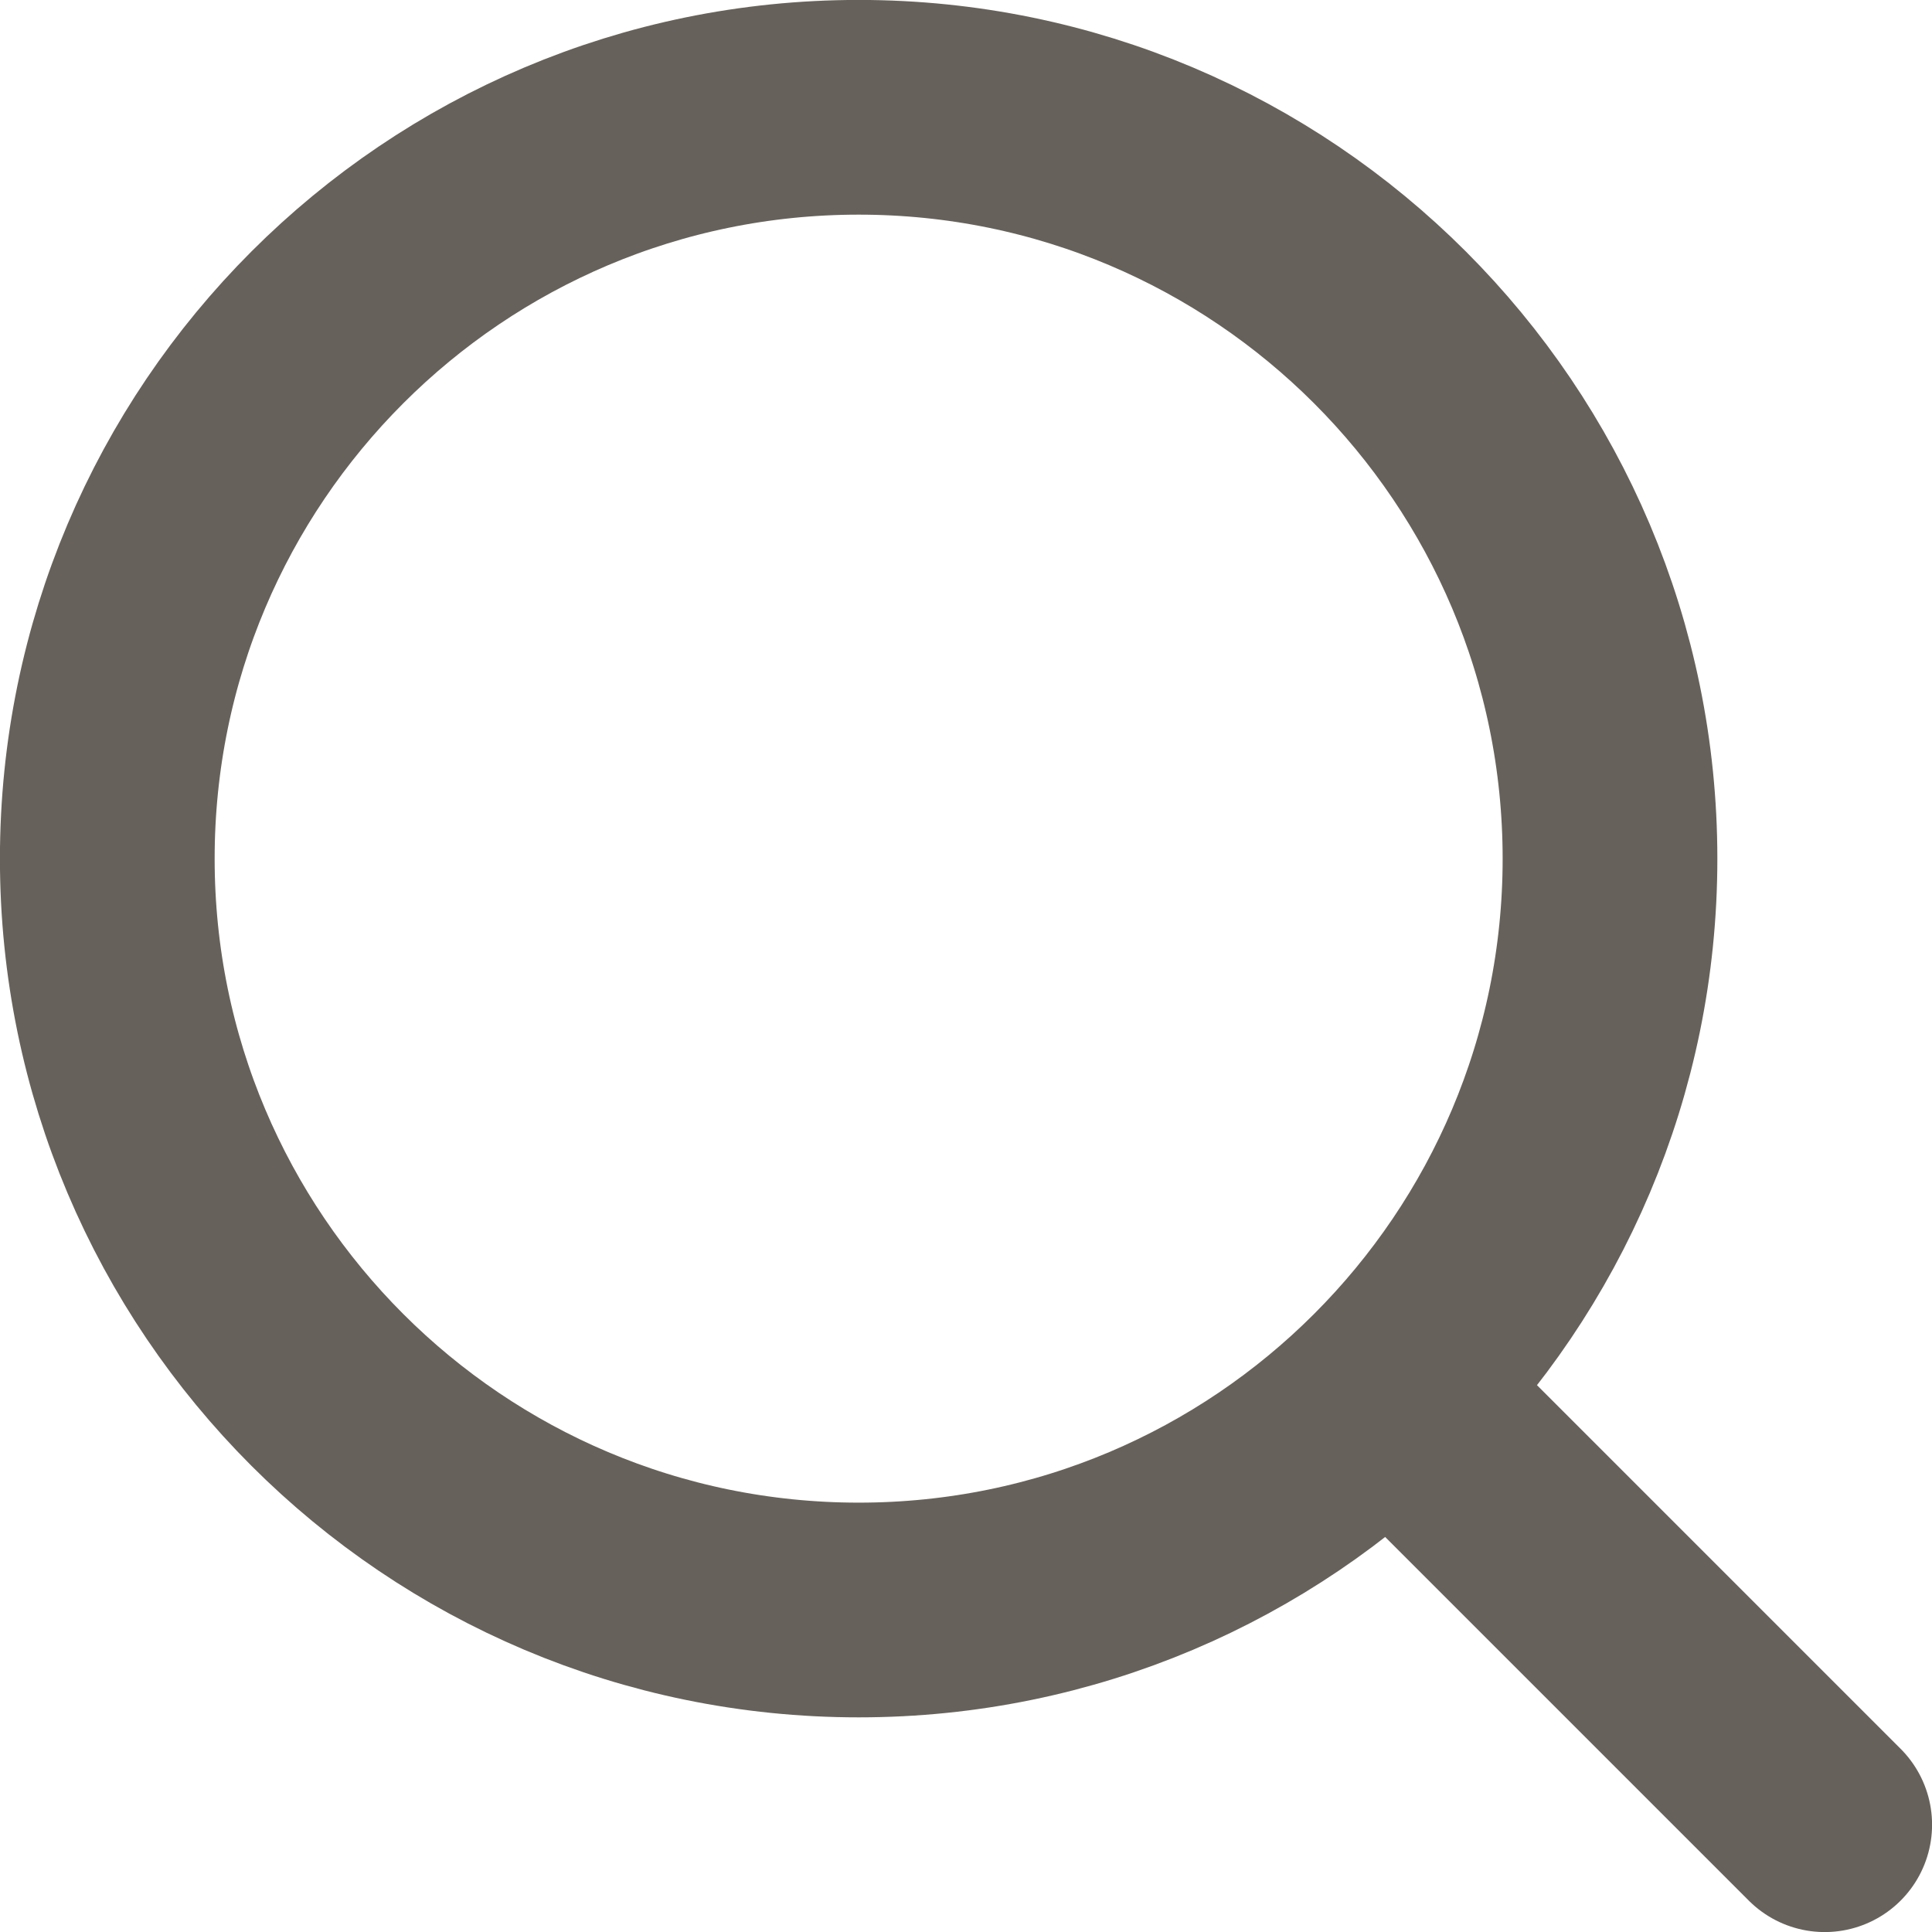
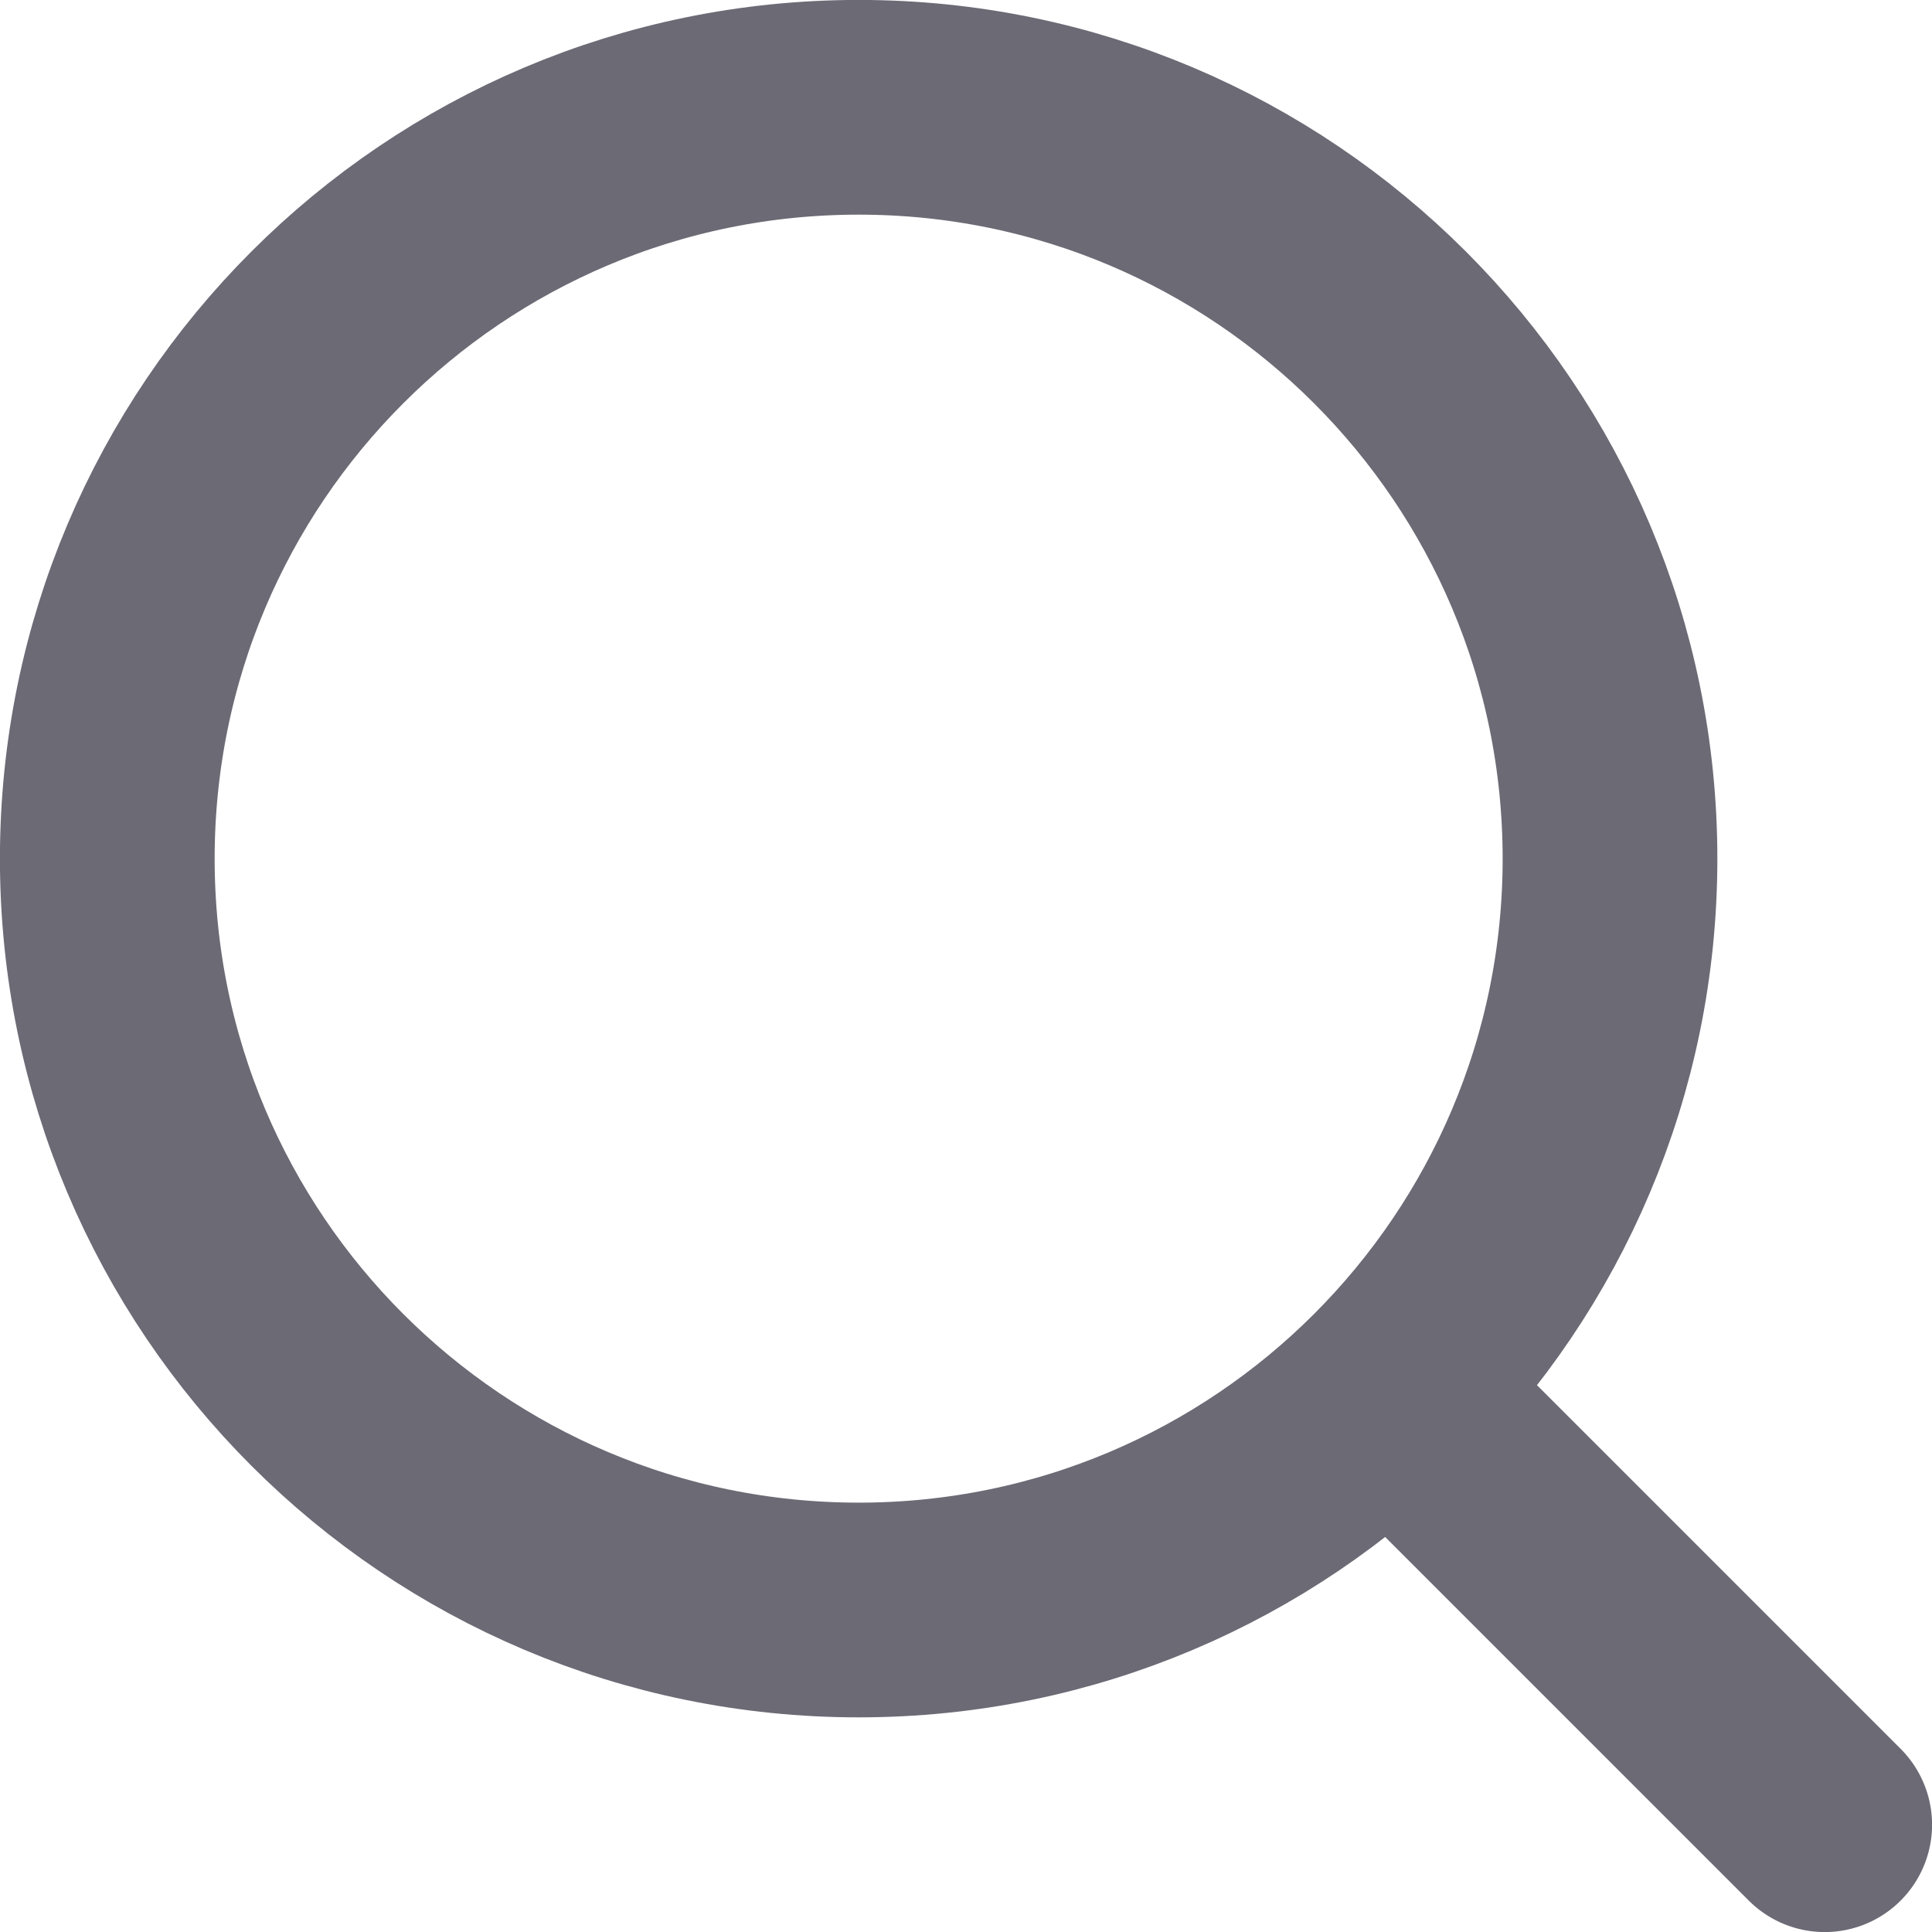
<svg xmlns="http://www.w3.org/2000/svg" preserveAspectRatio="none" overflow="visible" style="display: block;" width="15" height="15" viewBox="0 0 15 15" fill="none">
  <g id="Group">
-     <path id="Vector" d="M12.5 6.667C12.5 9.888 9.888 12.5 6.667 12.5C3.445 12.5 0.833 9.888 0.833 6.667C0.833 3.445 3.445 0.833 6.667 0.833C9.888 0.833 12.5 3.445 12.5 6.667Z" stroke-width="1.667" stroke-linecap="round" stroke-linejoin="round" stroke="#66615A" />
-     <path id="Vector_2" d="M14.167 14.167L11.25 11.25" stroke-width="1.667" stroke-linecap="round" stroke-linejoin="round" stroke="#66615A" />
+     <path id="Vector" d="M12.5 6.667C12.5 9.888 9.888 12.5 6.667 12.5C3.445 12.5 0.833 9.888 0.833 6.667C0.833 3.445 3.445 0.833 6.667 0.833C9.888 0.833 12.5 3.445 12.5 6.667Z" stroke-width="1.667" stroke-linecap="round" stroke-linejoin="round" stroke="#6B6A75" />
+     <path id="Vector_2" d="M14.167 14.167L11.25 11.25" stroke-width="1.667" stroke-linecap="round" stroke-linejoin="round" stroke="#6B6A75" />
  </g>
</svg>
